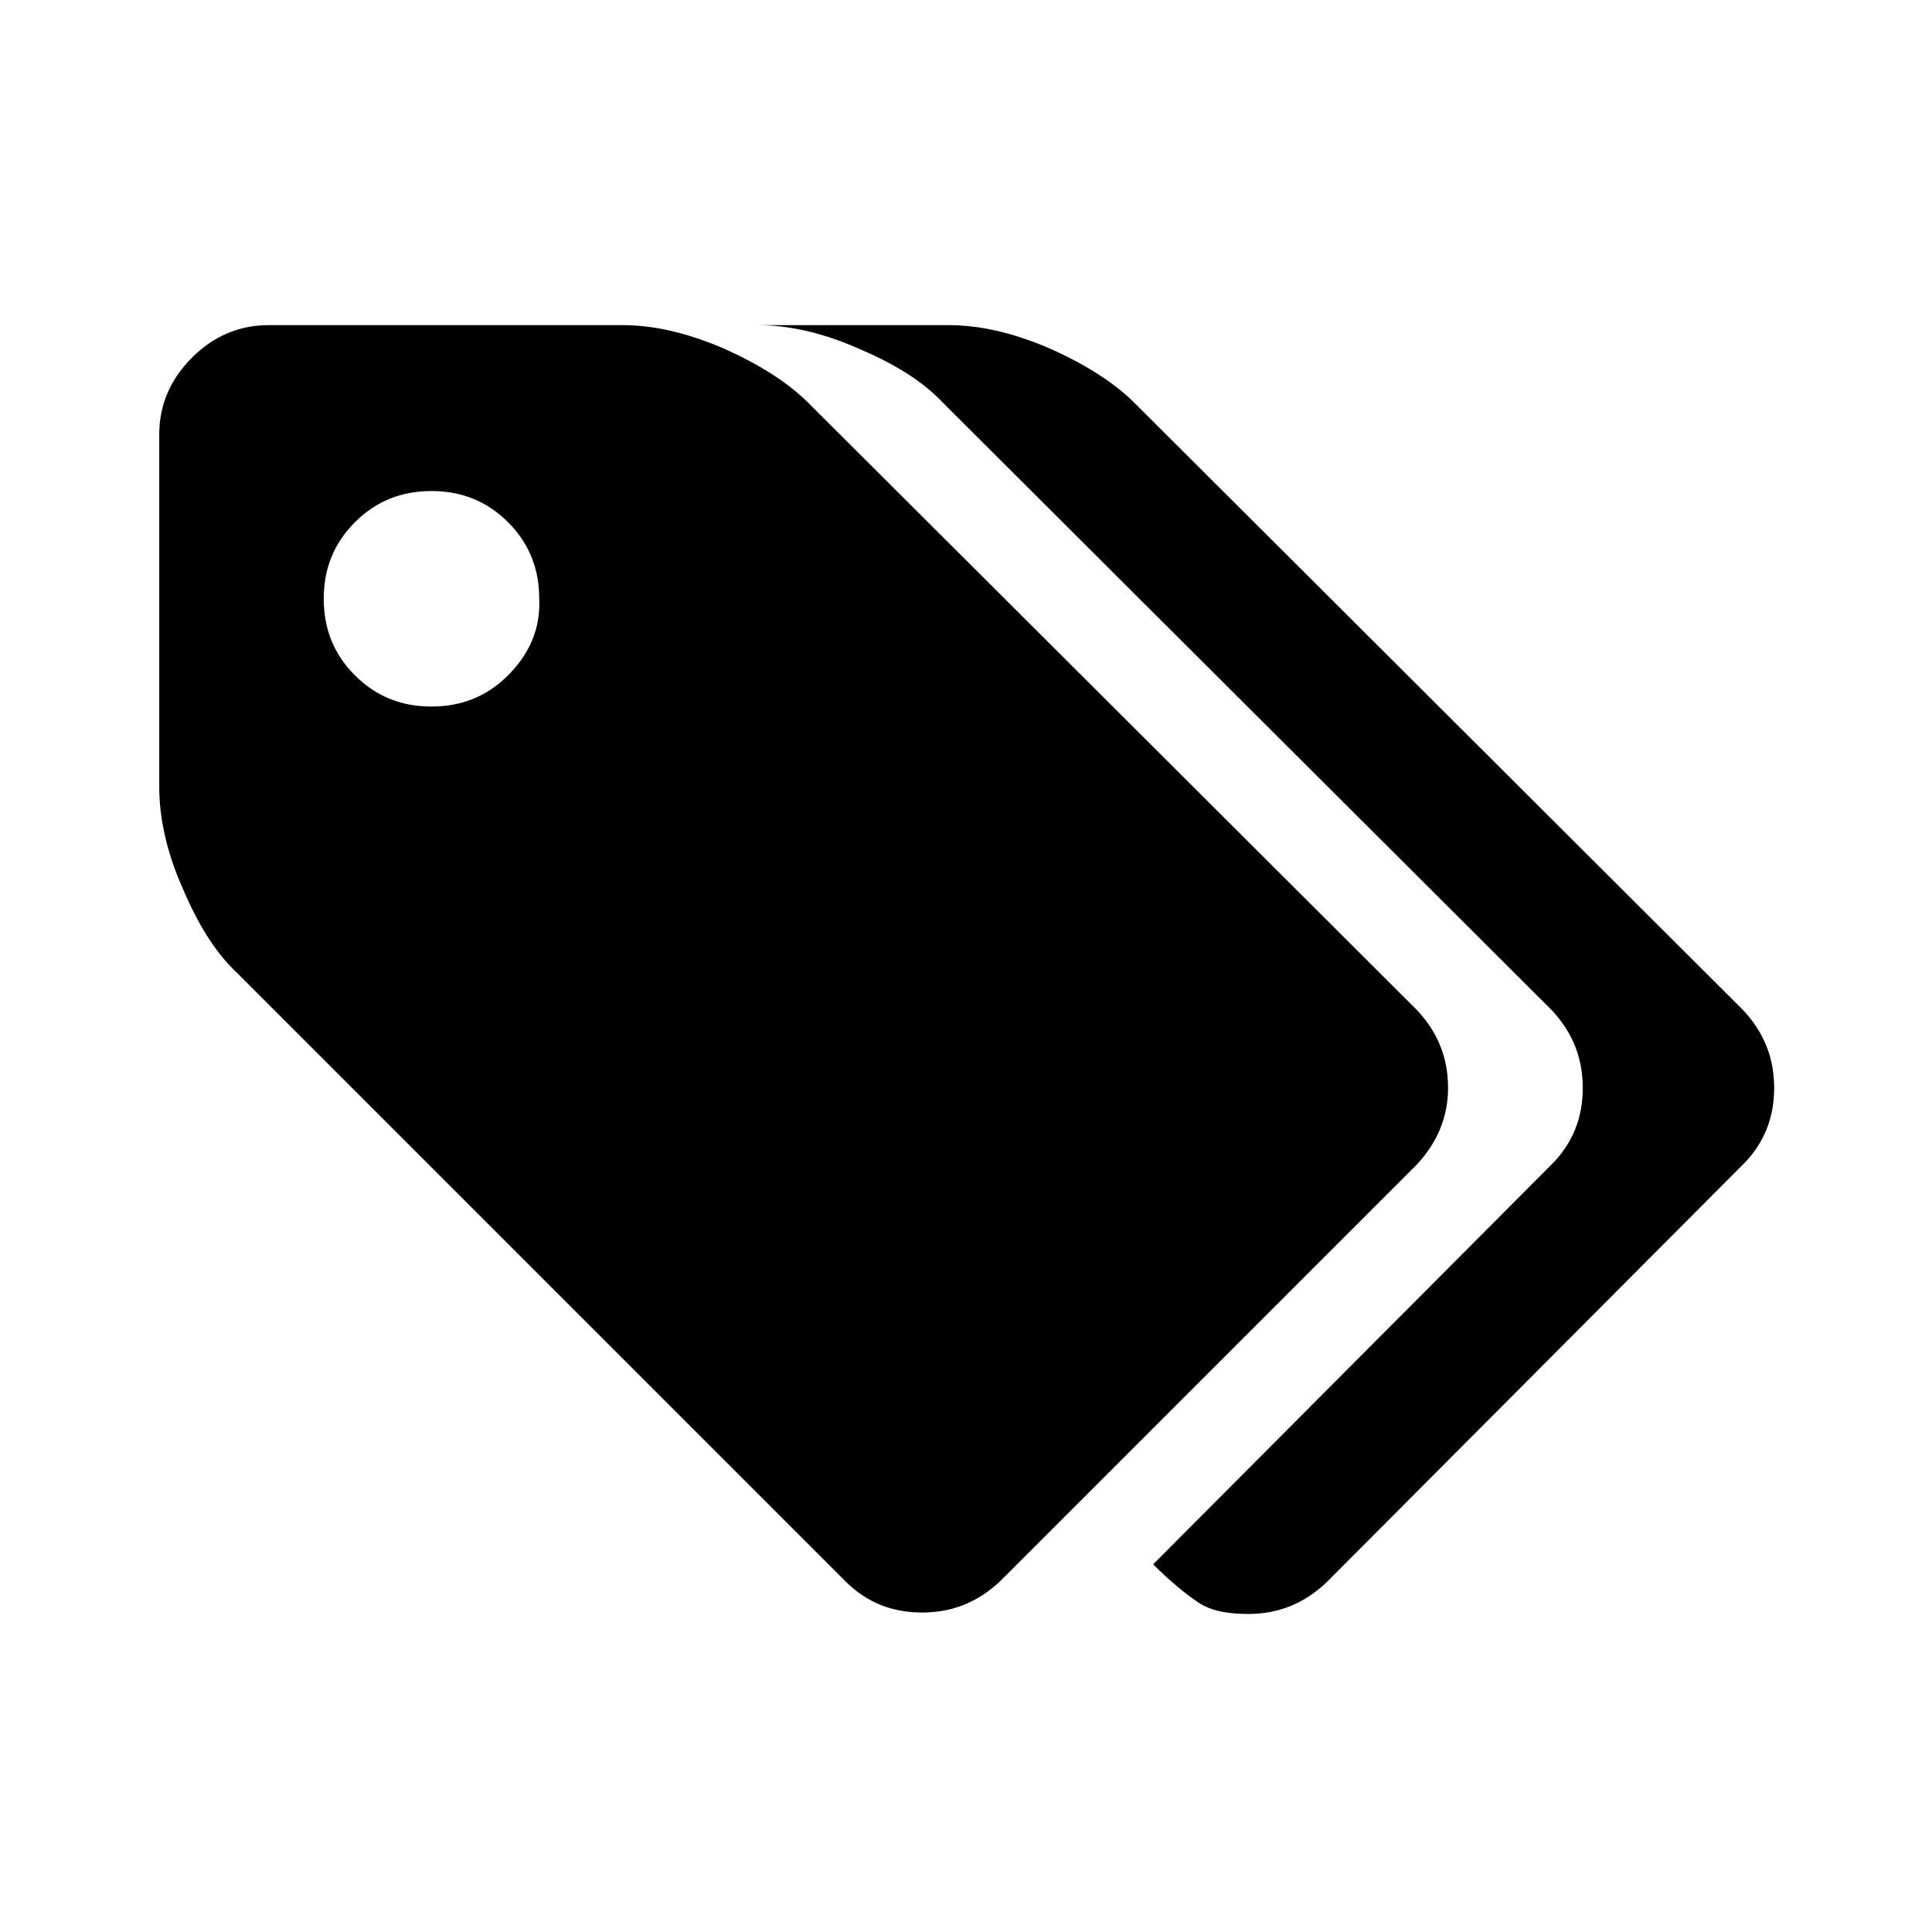
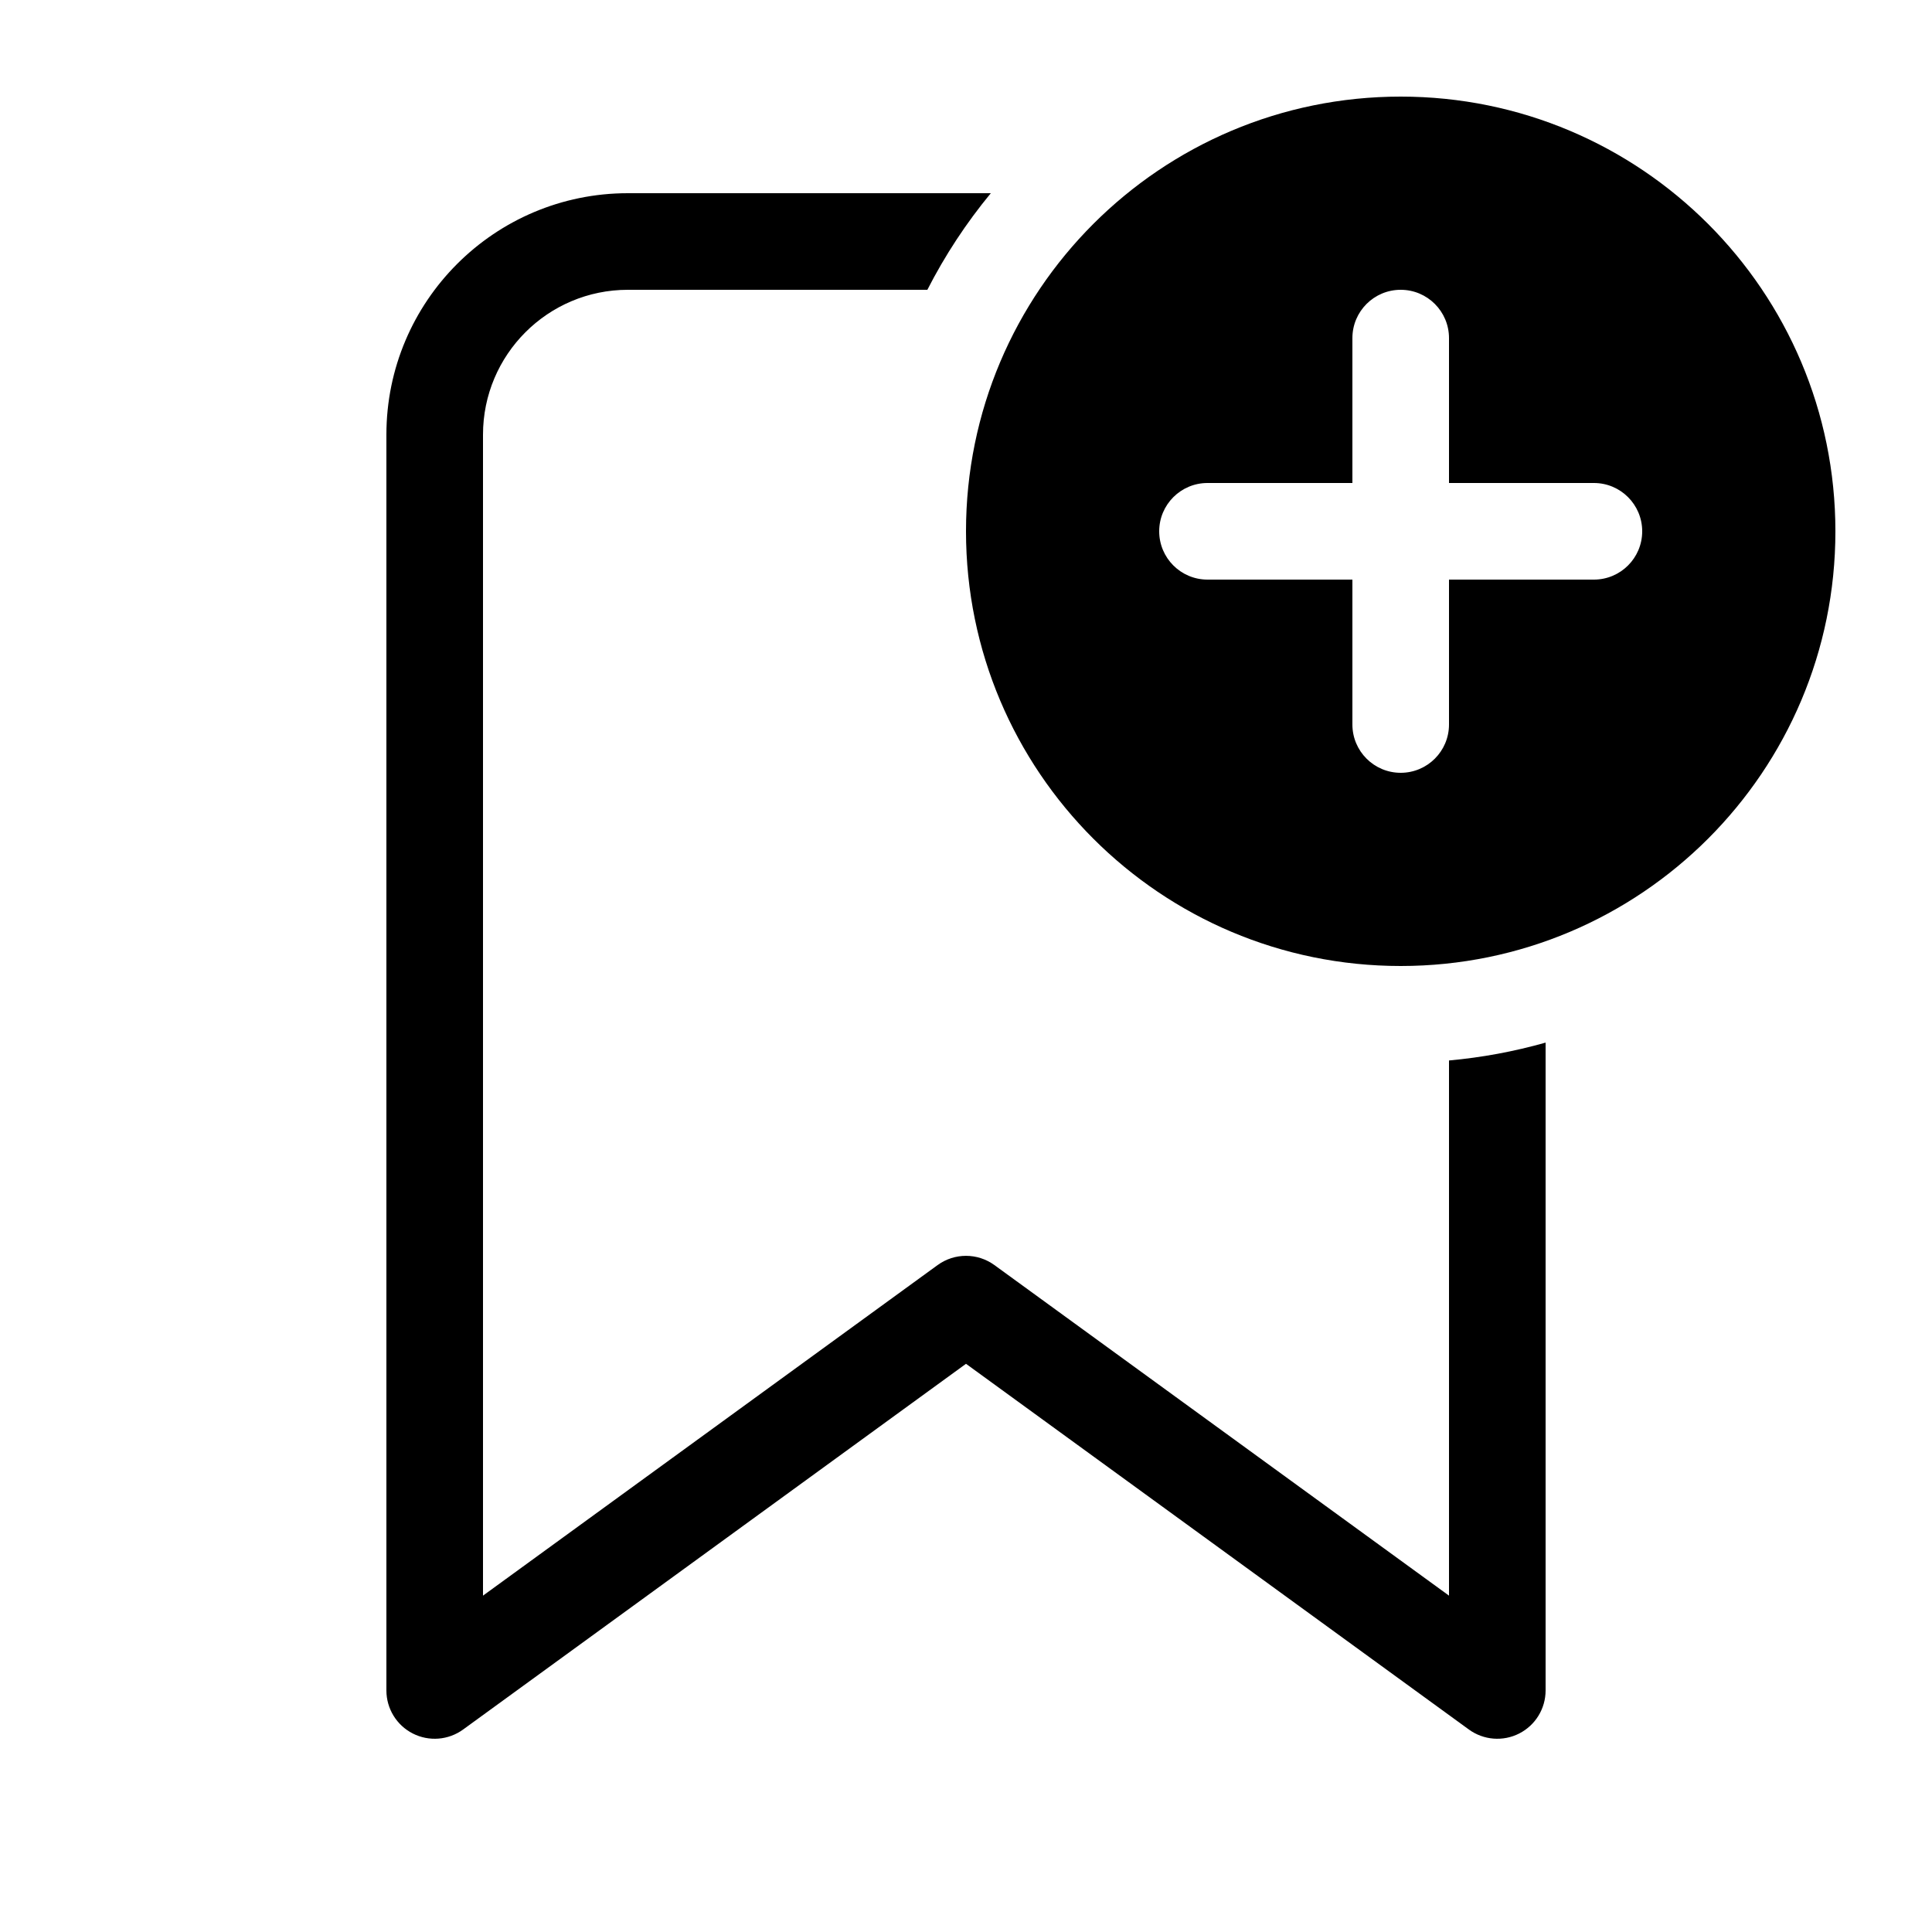
- <svg xmlns="http://www.w3.org/2000/svg" t="1728704330923" class="icon" viewBox="-100 -100 1224 1224" version="1.1" p-id="4263" width="24" height="24">
-   <path d="M817.404 589.249c0-18.863-6.288-35.032-19.761-49.404L412.295 155.396c-13.474-13.474-32.337-25.151-54.793-35.032-23.354-9.881-44.014-14.372-62.877-14.372L70.063 105.993c-18.863 0-35.032 7.186-48.505 20.66-13.474 13.474-20.66 29.642-20.66 48.505l0 223.663c0 18.863 4.491 40.421 14.372 62.877 9.881 23.354 20.66 41.319 35.032 54.793l385.347 385.347c13.474 13.474 29.642 19.761 48.505 19.761 18.863 0 35.032-6.288 49.404-19.761L797.642 637.754C810.218 624.281 817.404 608.112 817.404 589.249L817.404 589.249zM221.867 327.86c-13.474 13.474-29.642 19.761-48.505 19.761-18.863 0-35.032-6.288-48.505-19.761-13.474-13.474-19.761-29.642-19.761-48.505 0-18.863 6.288-35.032 19.761-48.505 13.474-13.474 29.642-19.761 48.505-19.761 18.863 0 35.032 6.288 48.505 19.761 13.474 13.474 19.761 29.642 19.761 48.505C242.526 298.218 235.34 314.386 221.867 327.86L221.867 327.86zM1004.239 539.846 618.891 155.396c-13.474-13.474-32.337-25.151-54.793-35.032-23.354-9.881-44.014-14.372-62.877-14.372L379.958 105.993c18.863 0 40.421 4.491 62.877 14.372 23.354 9.881 41.319 20.66 54.793 35.032l385.347 384.449c13.474 14.372 19.761 30.54 19.761 49.404 0 18.863-6.288 35.032-19.761 48.505L630.568 891.06c10.779 10.779 20.66 18.863 28.744 24.253 8.084 5.389 18.863 7.186 31.439 7.186 18.863 0 35.032-6.288 49.404-19.761L1004.239 637.754c13.474-13.474 19.761-29.642 19.761-48.505C1024 570.386 1017.712 554.218 1004.239 539.846L1004.239 539.846zM1004.239 539.846" fill="currentColor" p-id="4264" />
+ <svg xmlns="http://www.w3.org/2000/svg" viewBox="0 0 20 20">
+   <g fill="none">
+     <path d="M19 5.5a4.5 4.5 0 1 1-9 0a4.5 4.5 0 0 1 9 0zm-4-2a.5.5 0 0 0-1 0V5h-1.5a.5.5 0 0 0 0 1H14v1.5a.5.5 0 0 0 1 0V6h1.5a.5.5 0 0 0 0-1H15V3.5zm0 13.018v-5.54a5.489 5.489 0 0 0 1-.185V17.5a.5.5 0 0 1-.794.404L10 14.118l-5.206 3.786A.5.5 0 0 1 4 17.5v-13A2.5 2.5 0 0 1 6.5 2h3.757A5.504 5.504 0 0 0 9.6 3H6.5A1.5 1.5 0 0 0 5 4.5v12.018l4.706-3.422a.5.5 0 0 1 .588 0L15 16.518z" fill="currentColor" />
+   </g>
</svg>
